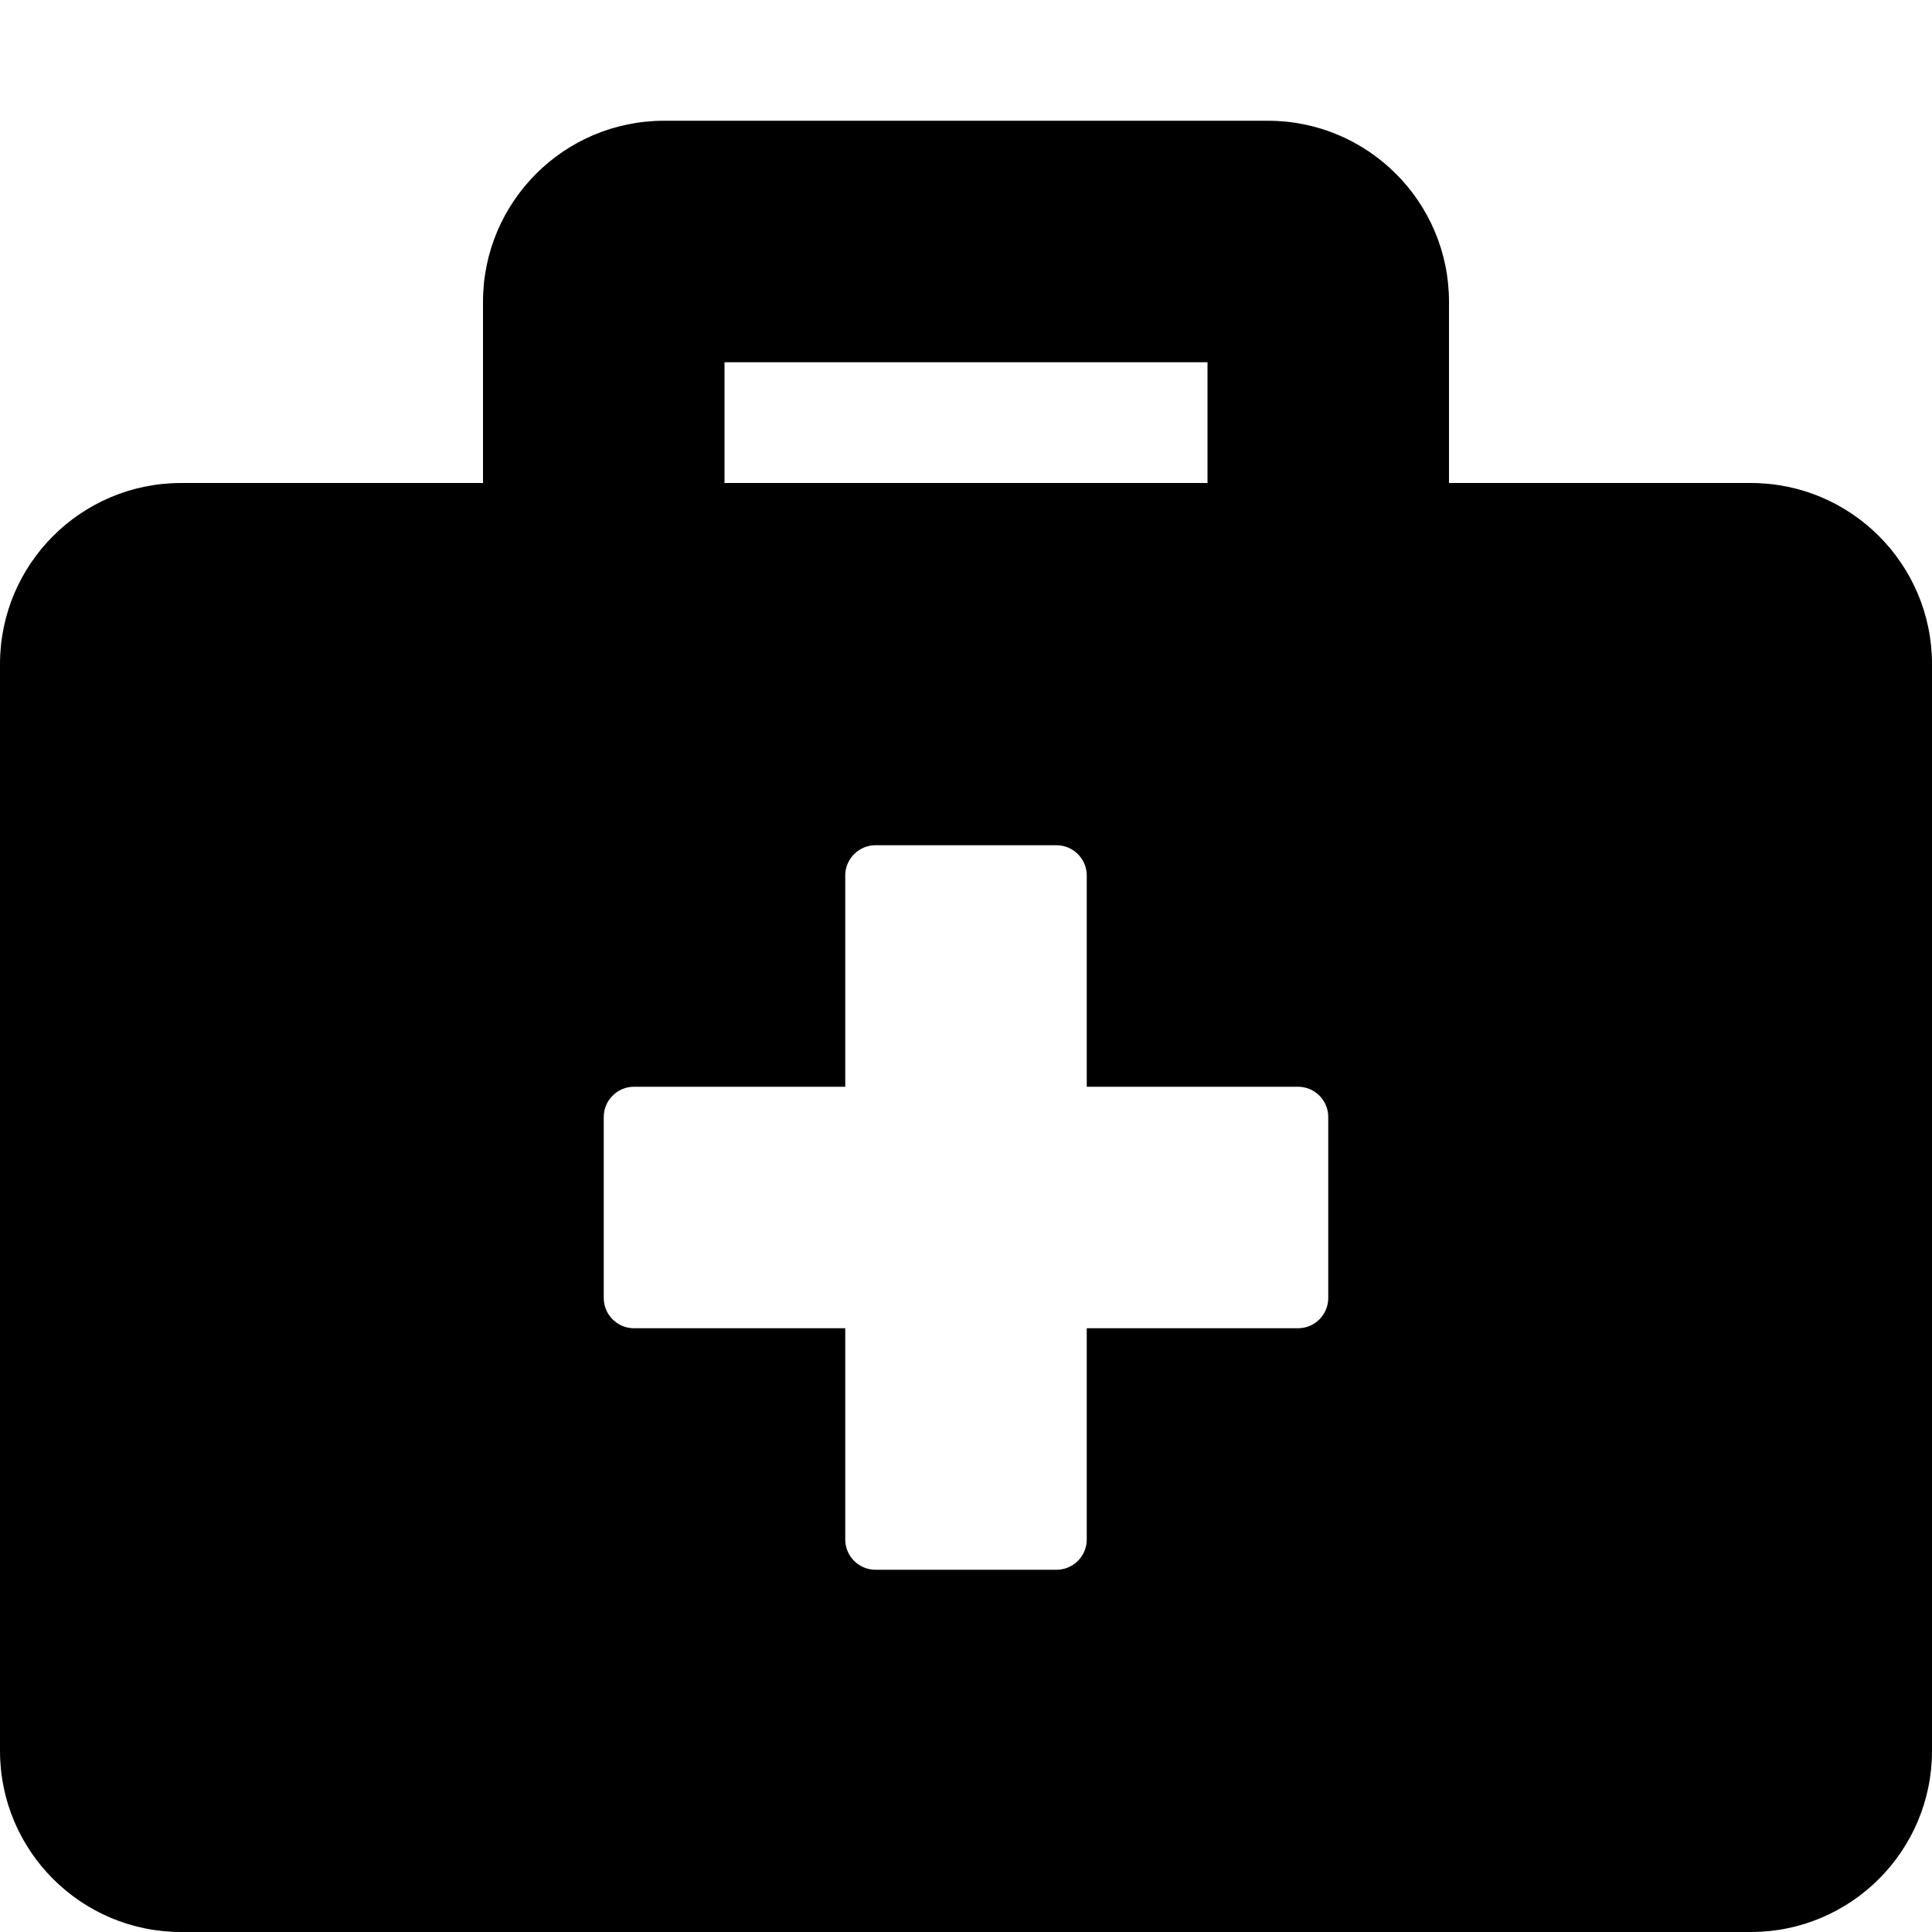
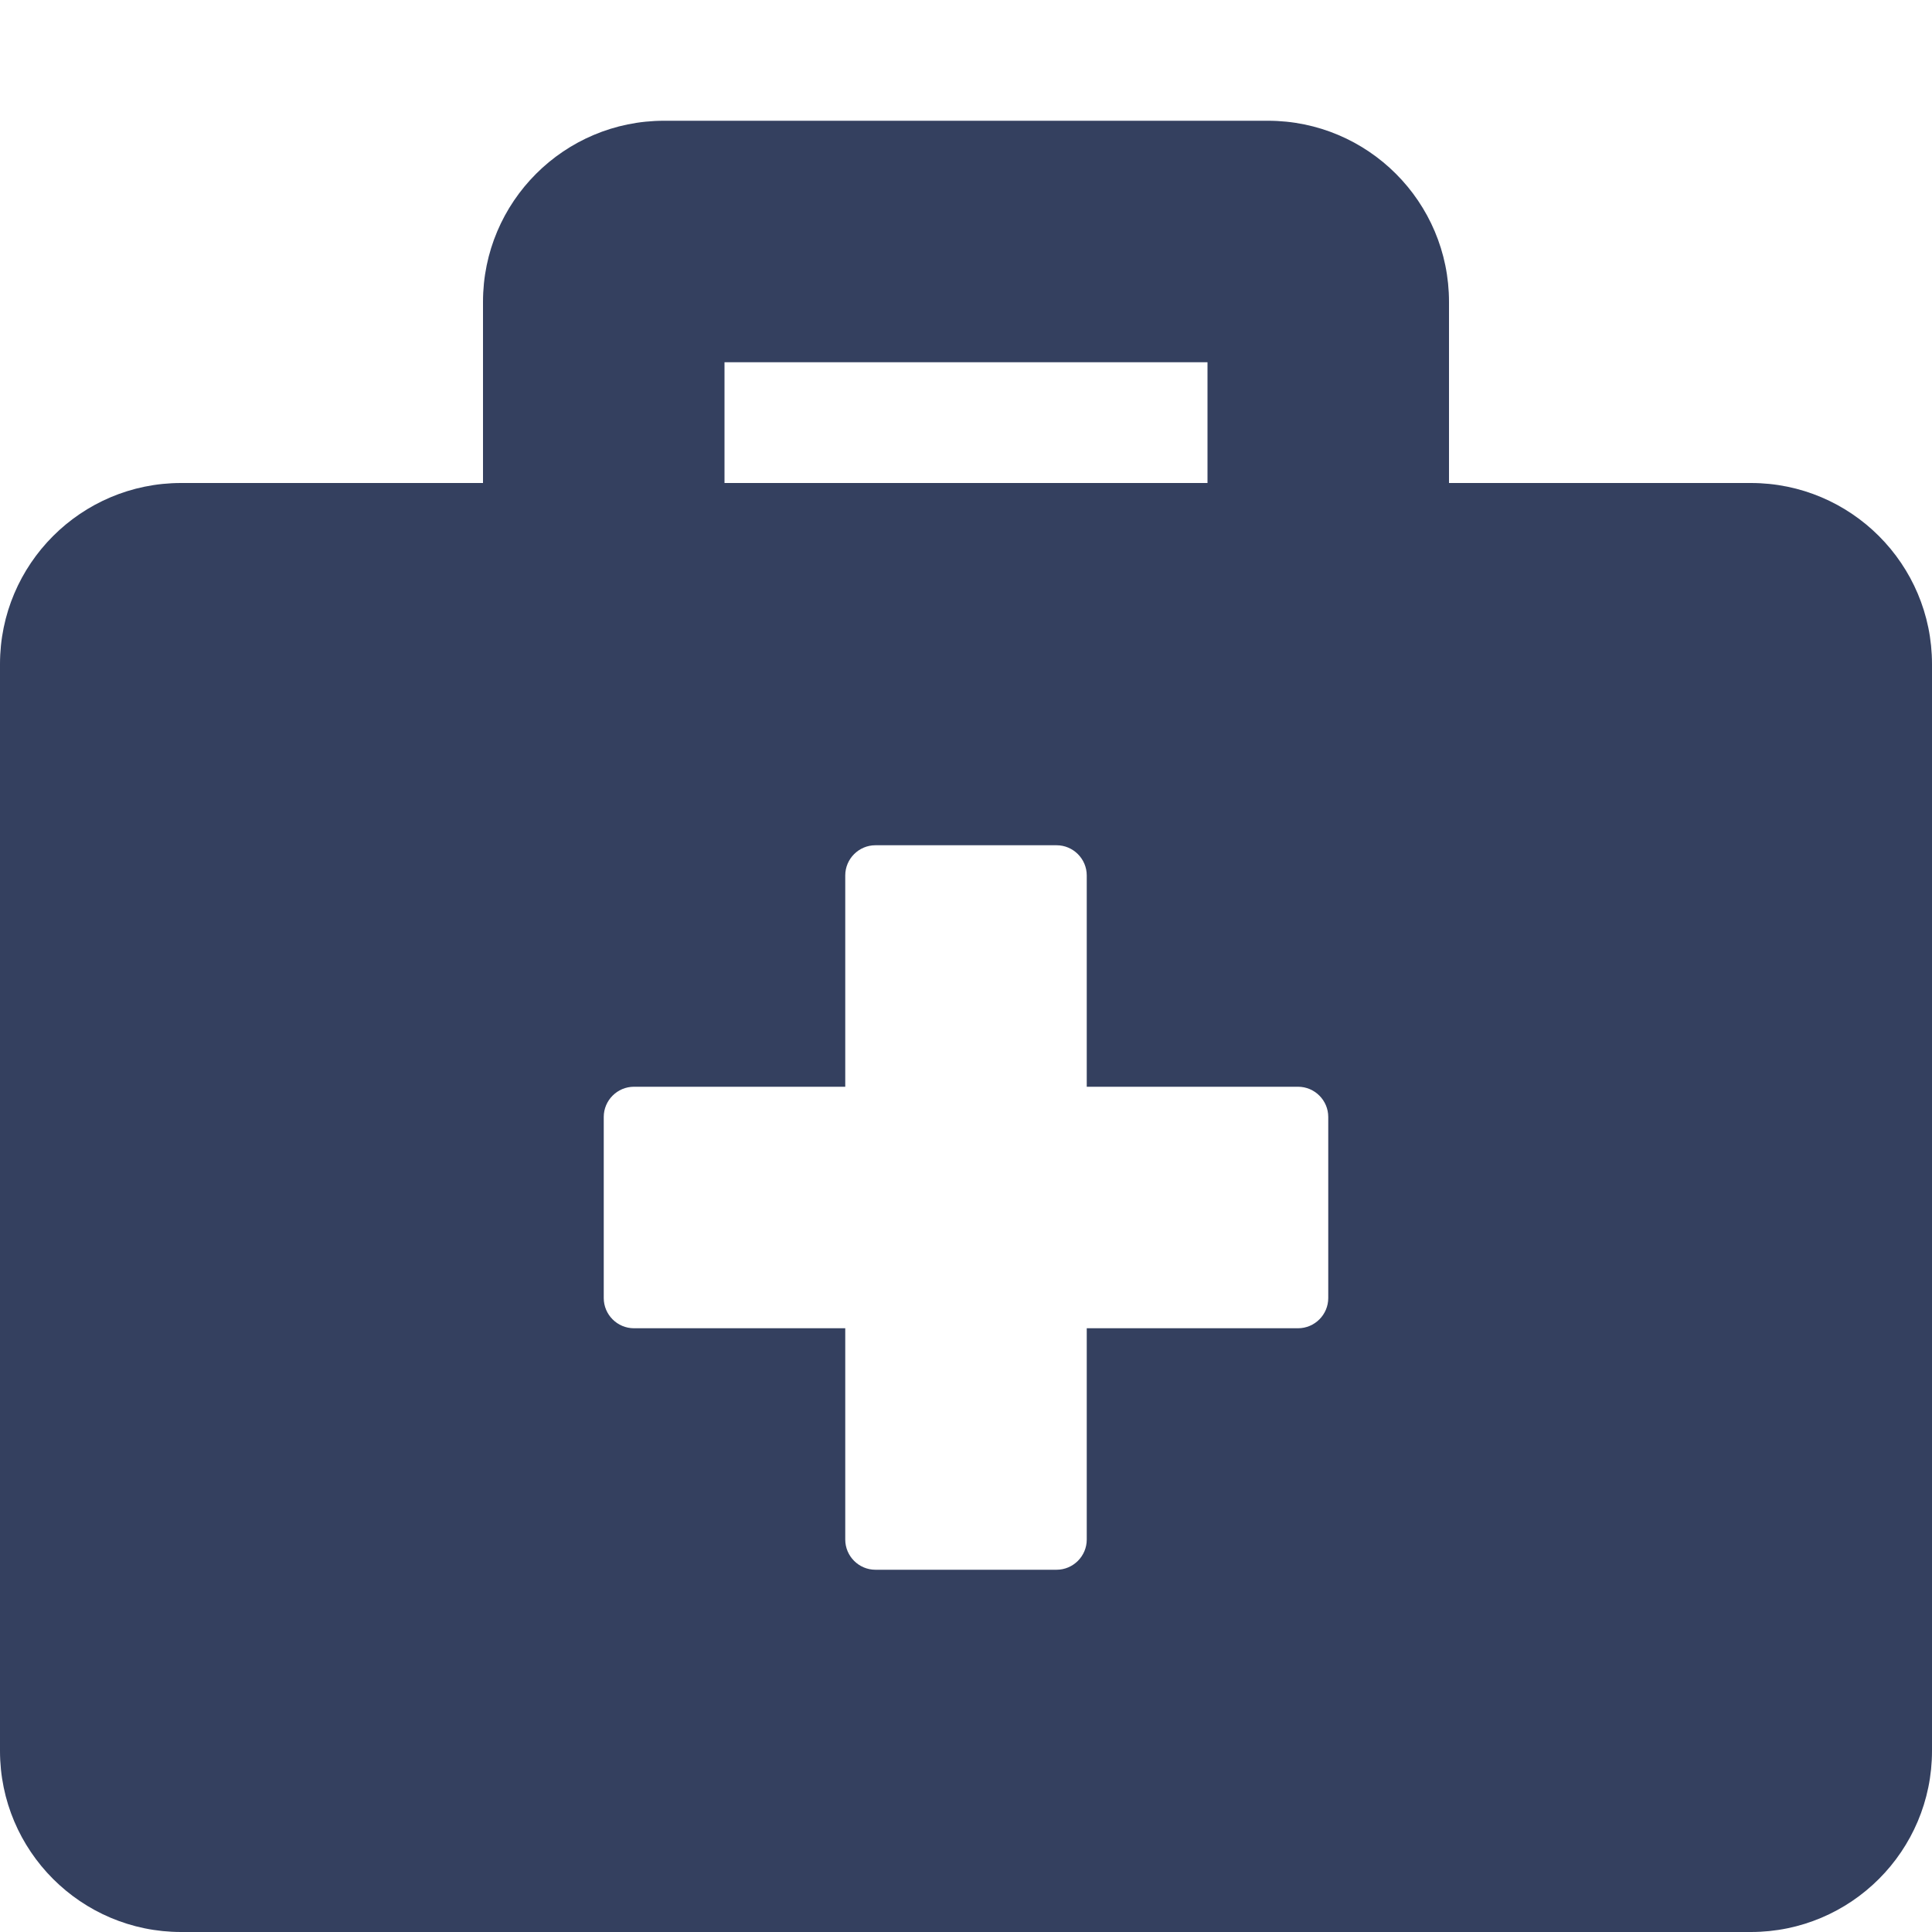
- <svg xmlns="http://www.w3.org/2000/svg" viewBox="0 0 512 512">
+ <svg xmlns="http://www.w3.org/2000/svg" viewBox="0 0 512 512" style="fill: #34405f;">
  <path d="M464 128h-80V80c0-26.5-21.5-48-48-48H176c-26.5 0-48 21.5-48 48v48H48c-26.5 0-48 21.5-48 48v288c0 26.5 21.5 48 48 48h416c26.5 0 48-21.5 48-48V176c0-26.5-21.5-48-48-48zM192 96h128v32H192V96zm160 248c0 4.4-3.6 8-8 8h-56v56c0 4.4-3.6 8-8 8h-48c-4.4 0-8-3.6-8-8v-56h-56c-4.4 0-8-3.6-8-8v-48c0-4.4 3.6-8 8-8h56v-56c0-4.4 3.6-8 8-8h48c4.4 0 8 3.6 8 8v56h56c4.4 0 8 3.6 8 8v48z" />
</svg>
